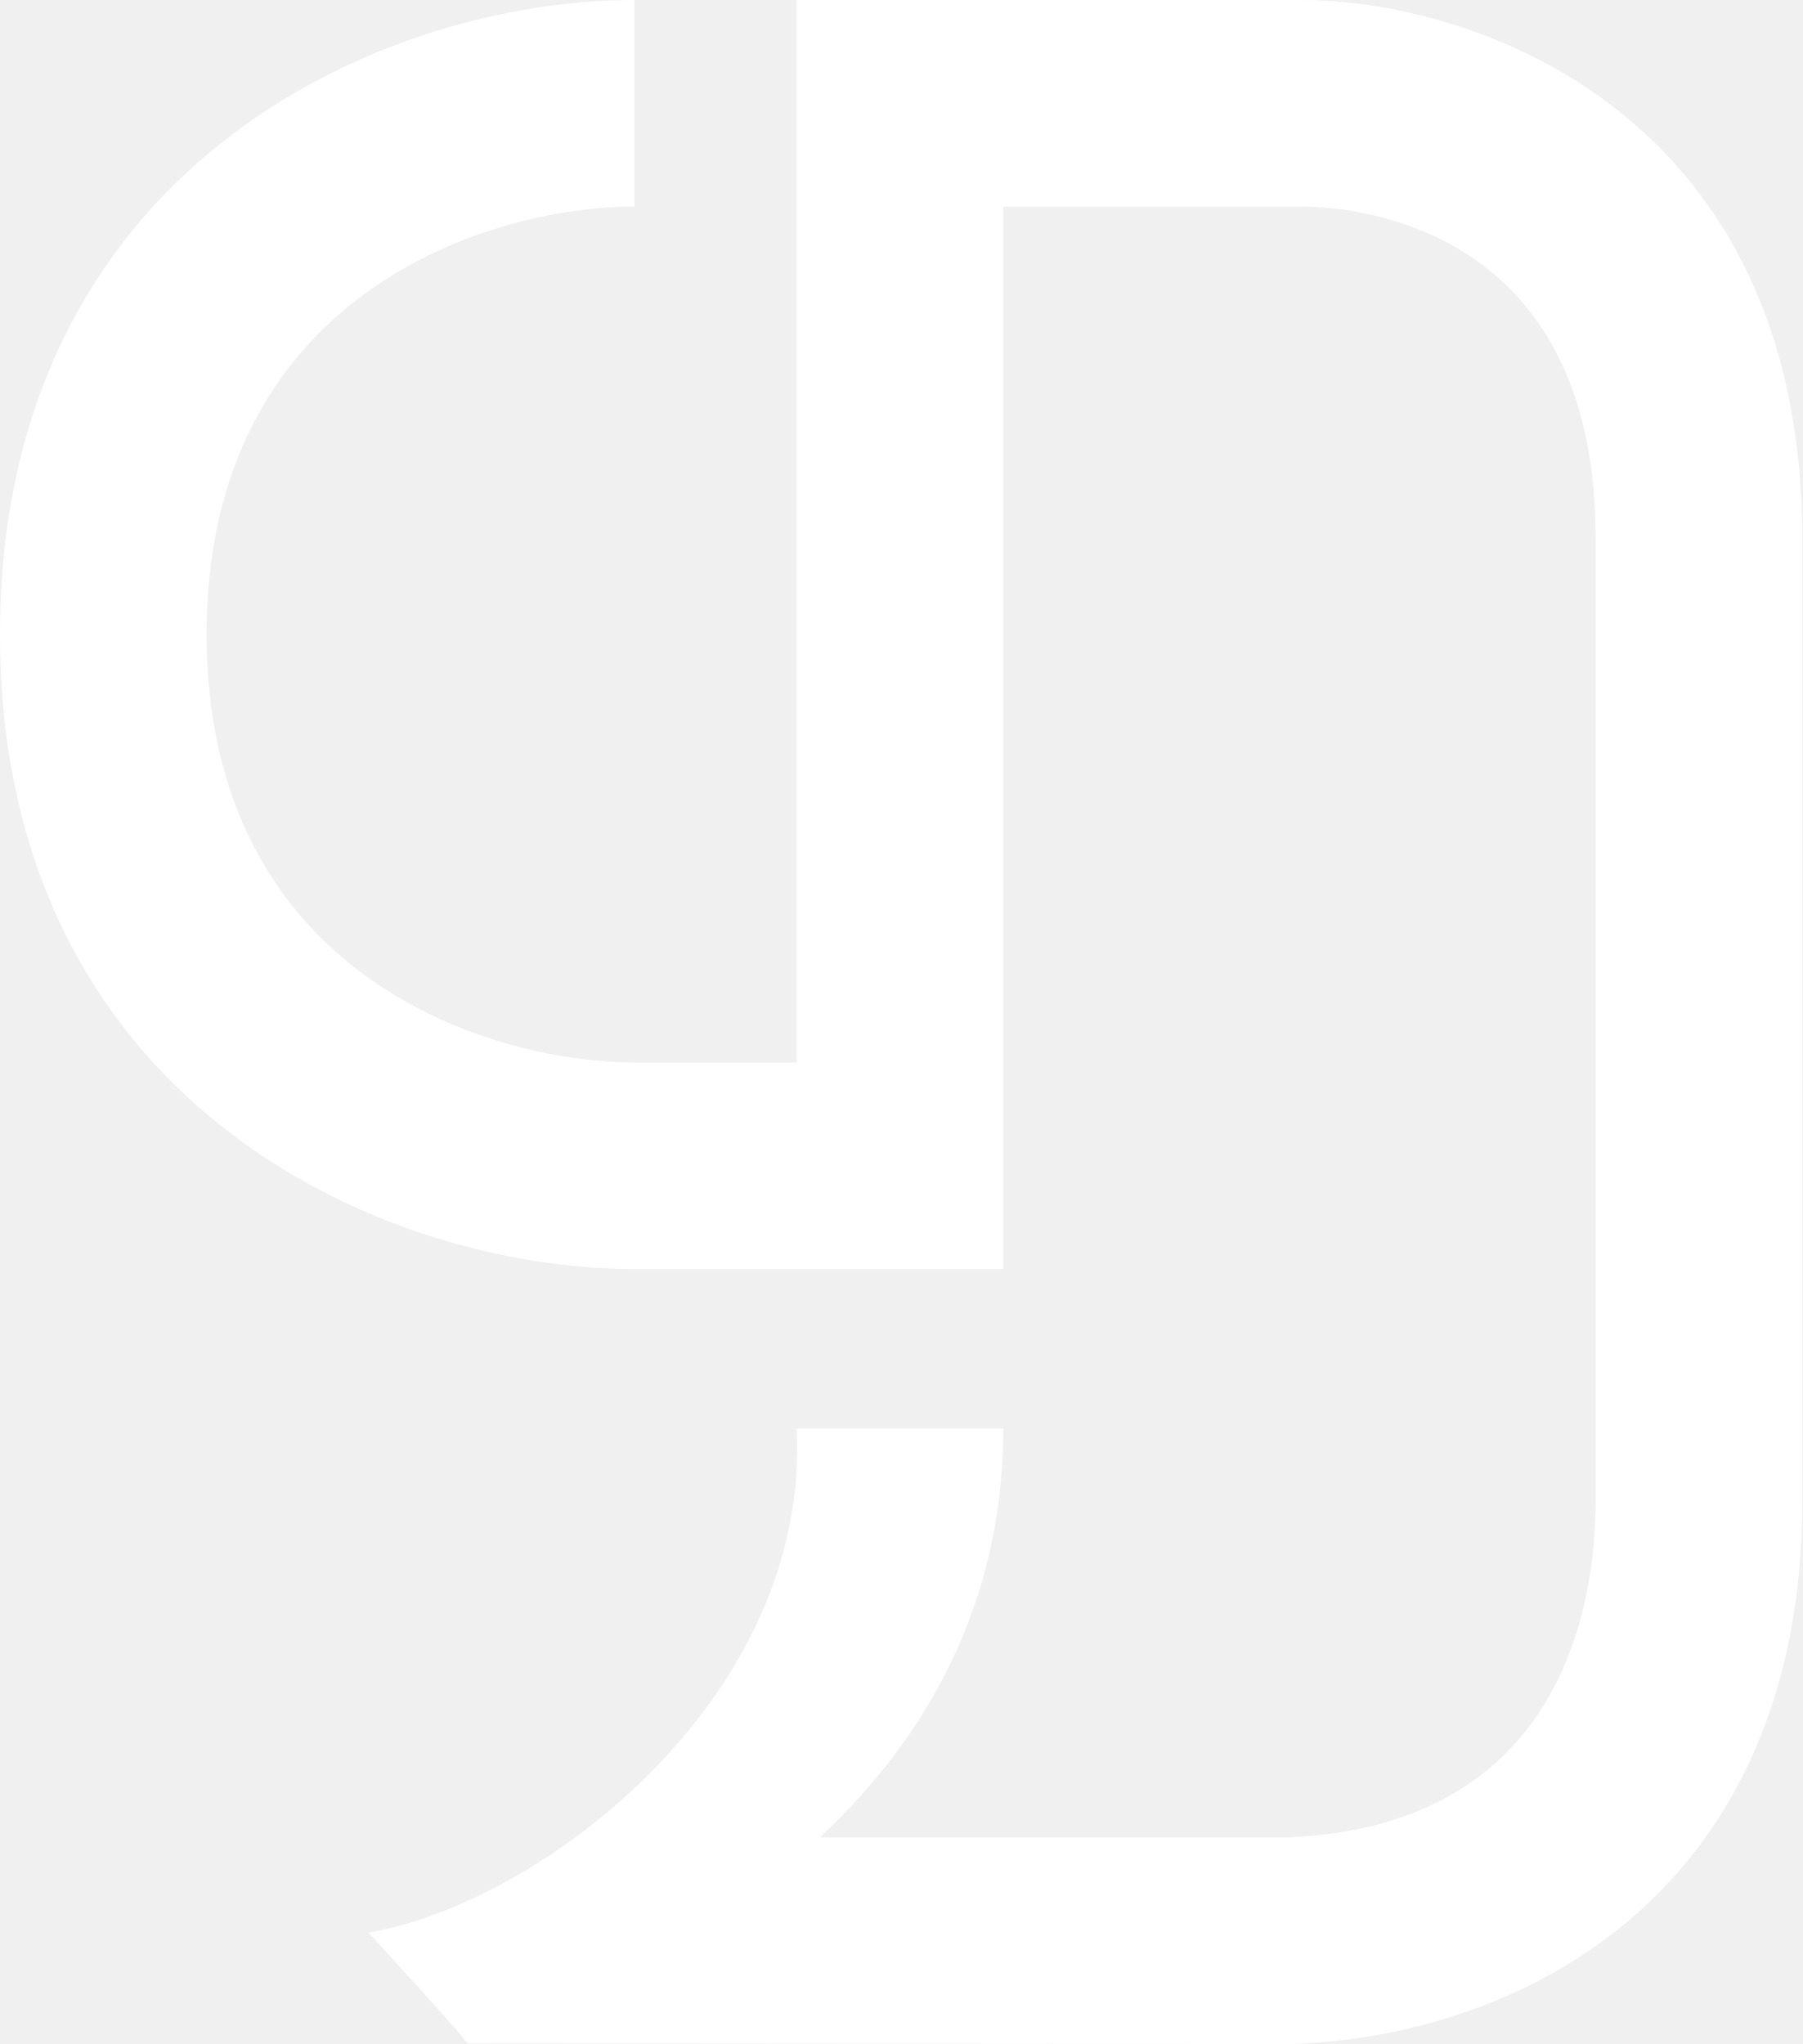
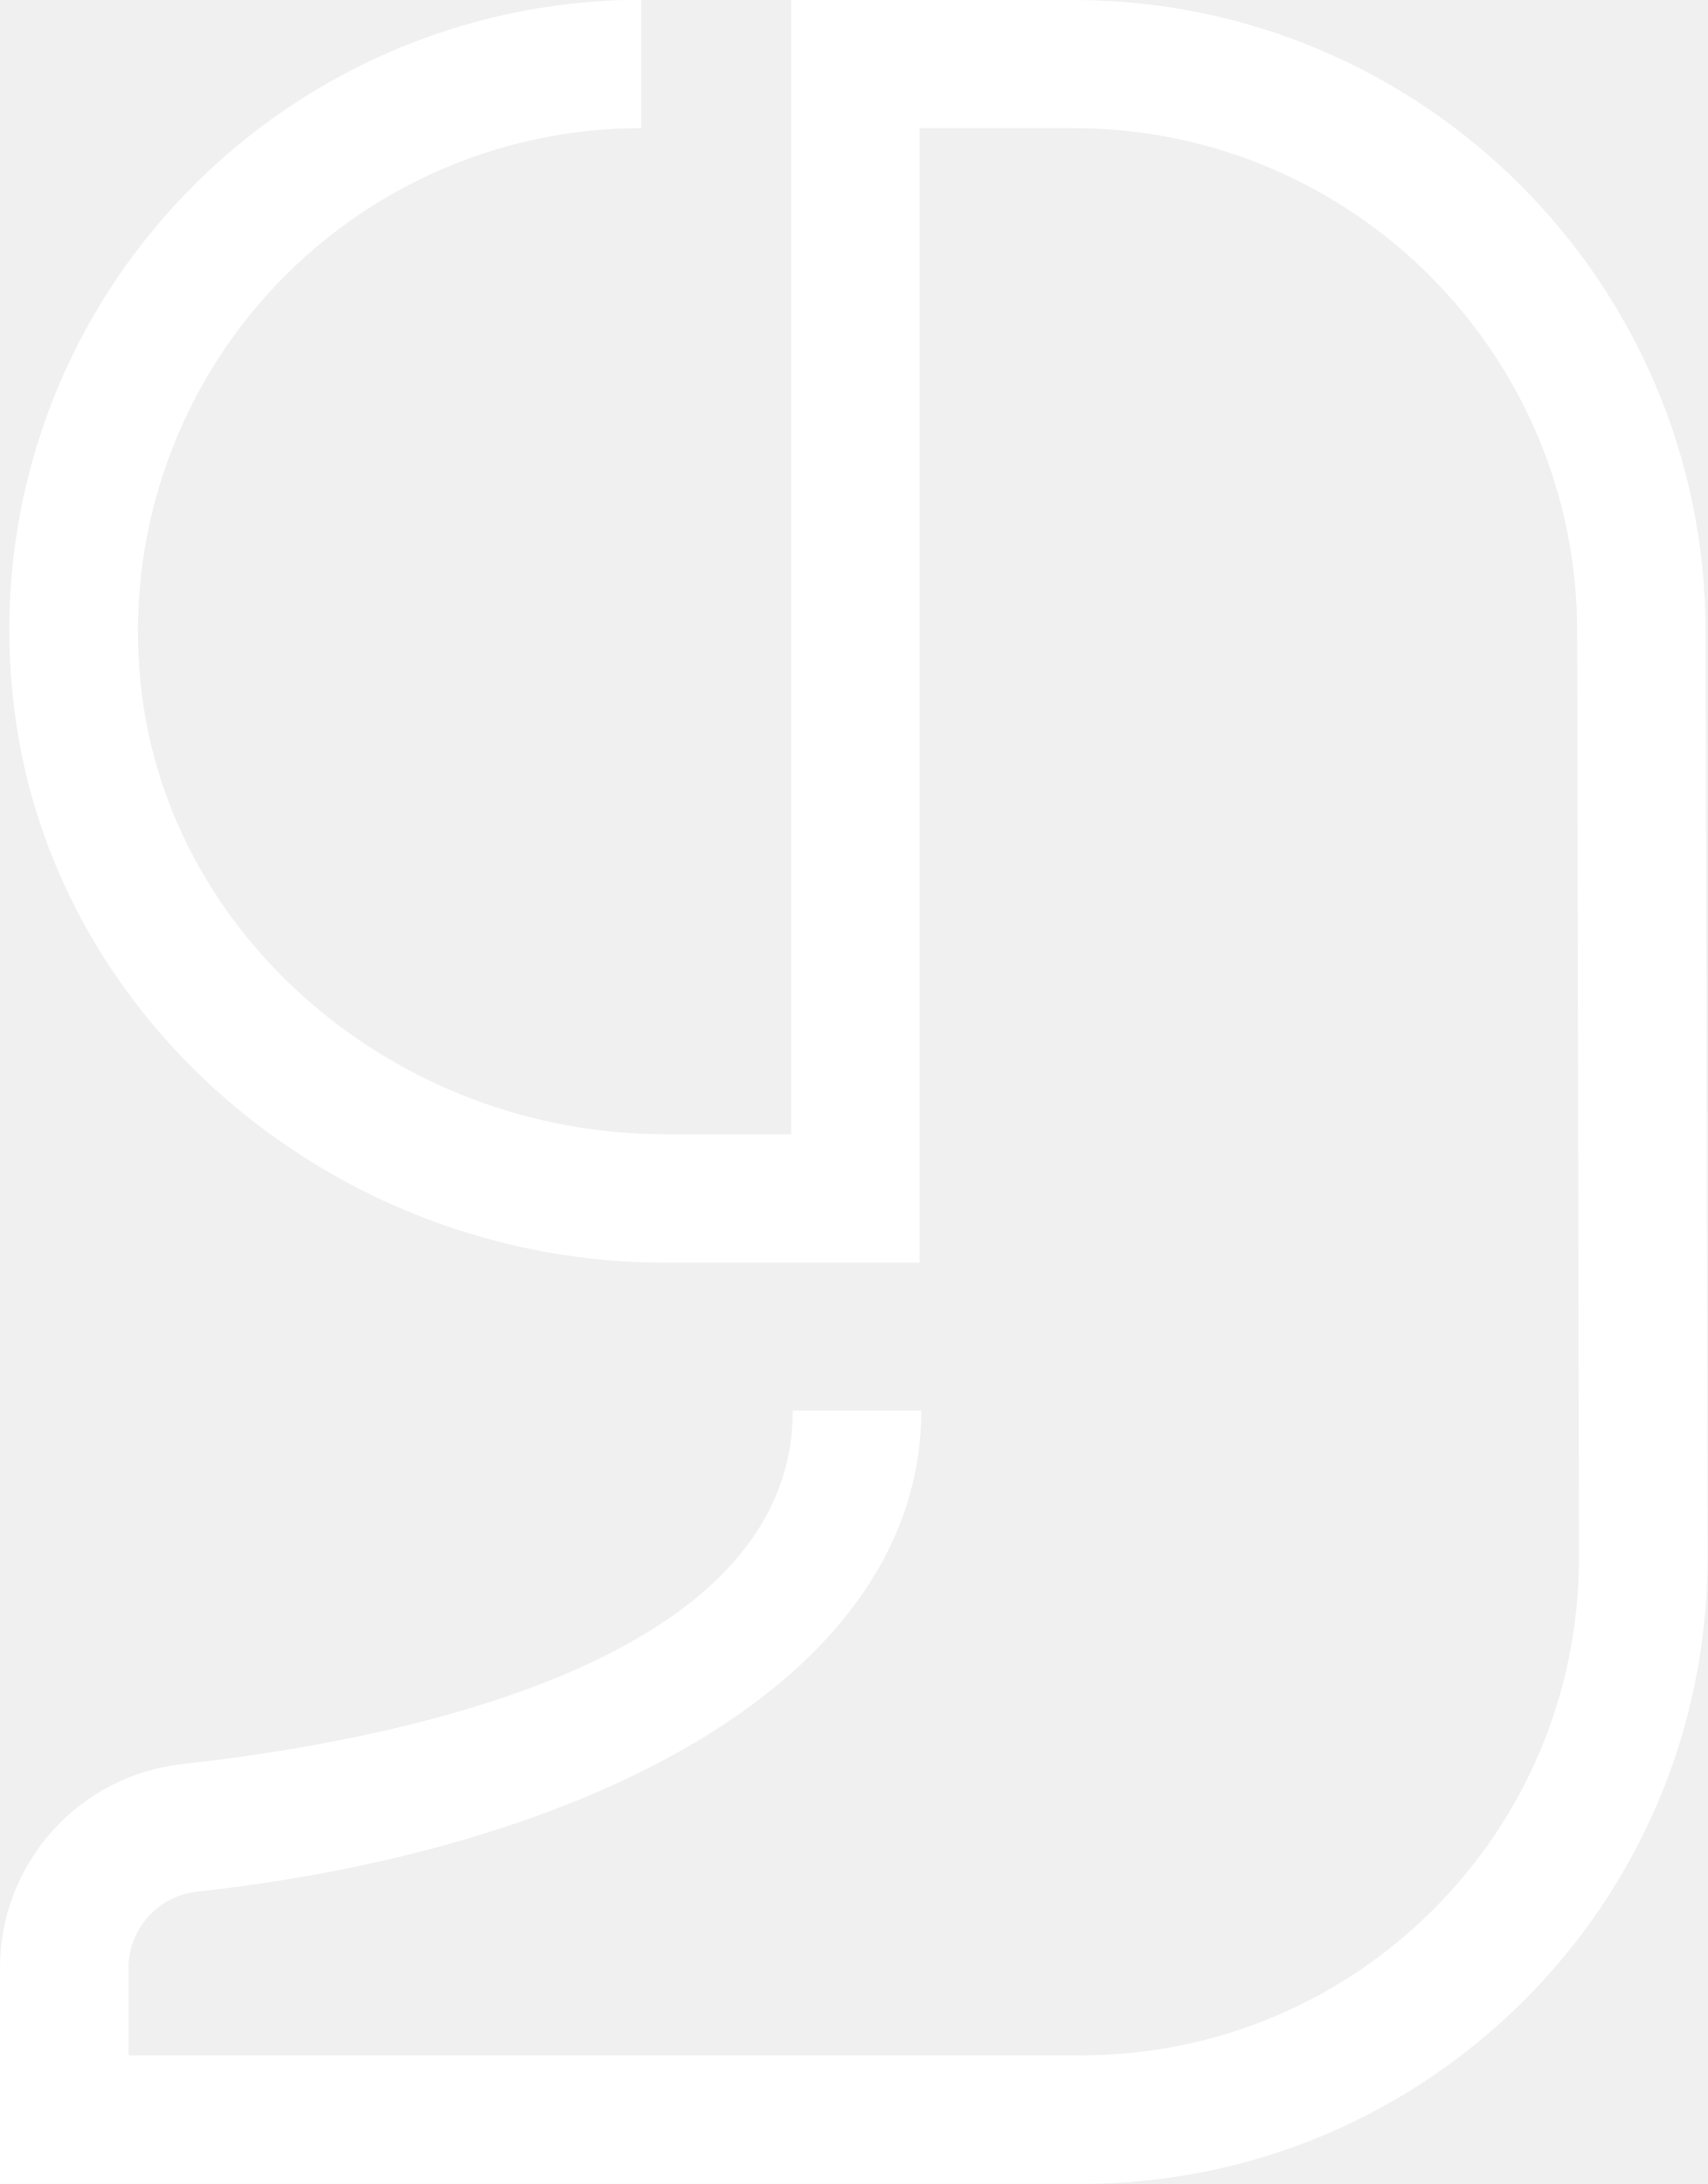
- <svg xmlns="http://www.w3.org/2000/svg" id="Group_322" data-name="Group 322" width="260.948" height="295.989" viewBox="0 0 260.948 295.989">
-   <path id="Path_128" data-name="Path 128" d="M253.5,350.123l-119.259-.094c.4-.075-14.25-16.022-14.25-16.022,25.692-4.524,64.012-34.513,61.976-73h29.914c0,25.635-11.4,45.068-26.577,59.205h67.65c40.337-1.6,44.691-34.532,44.691-48.631v-139.6c0-45.615-35.549-47.933-42.693-47.933H211.886V237.895h-53.4c-36.926,0-91.871-24.466-91.871-91.89,0-67.4,54.945-91.871,91.871-91.871V84.048c-21.432,0-61.957,12.949-61.957,61.957,0,49.027,40.526,61.976,61.957,61.976h23.486V54.134h72.984c25.126,0,72.607,16.267,72.607,77.847v139.6c0,55.982-39.734,77.3-73.776,78.545Z" transform="translate(-66.615 -54.134)" fill="#fff" />
+ <svg xmlns="http://www.w3.org/2000/svg" id="Group_1238" data-name="Group 1238" width="62.51" height="79.961" viewBox="0 0 62.51 79.961">
+   <path id="Path_1150" data-name="Path 1150" d="M169.619,157.8H130.011v-7.886a7.507,7.507,0,0,1,6.686-7.486c7.2-.79,22.337-3.52,22.337-12.941h4.705c0,9.561-11.616,15.976-26.532,17.616a2.809,2.809,0,0,0-2.49,2.81v3.18h34.9a18.214,18.214,0,0,0,18.2-18.2l-.065-33.937a18.437,18.437,0,0,0-18.416-18.421h-5.66v41.538h-9.306c-12.291,0-22.787-9.161-23.9-20.857a22.94,22.94,0,0,1,5.9-17.816,23.173,23.173,0,0,1,17.111-7.566v4.7a18.421,18.421,0,0,0-18.331,20.237c.89,9.306,9.331,16.6,19.221,16.6h4.605V77.843h10.361a23.144,23.144,0,0,1,23.117,23.117l.07,33.938A22.931,22.931,0,0,1,169.619,157.8Z" transform="translate(-130.011 -77.843)" fill="#fff" />
</svg>
